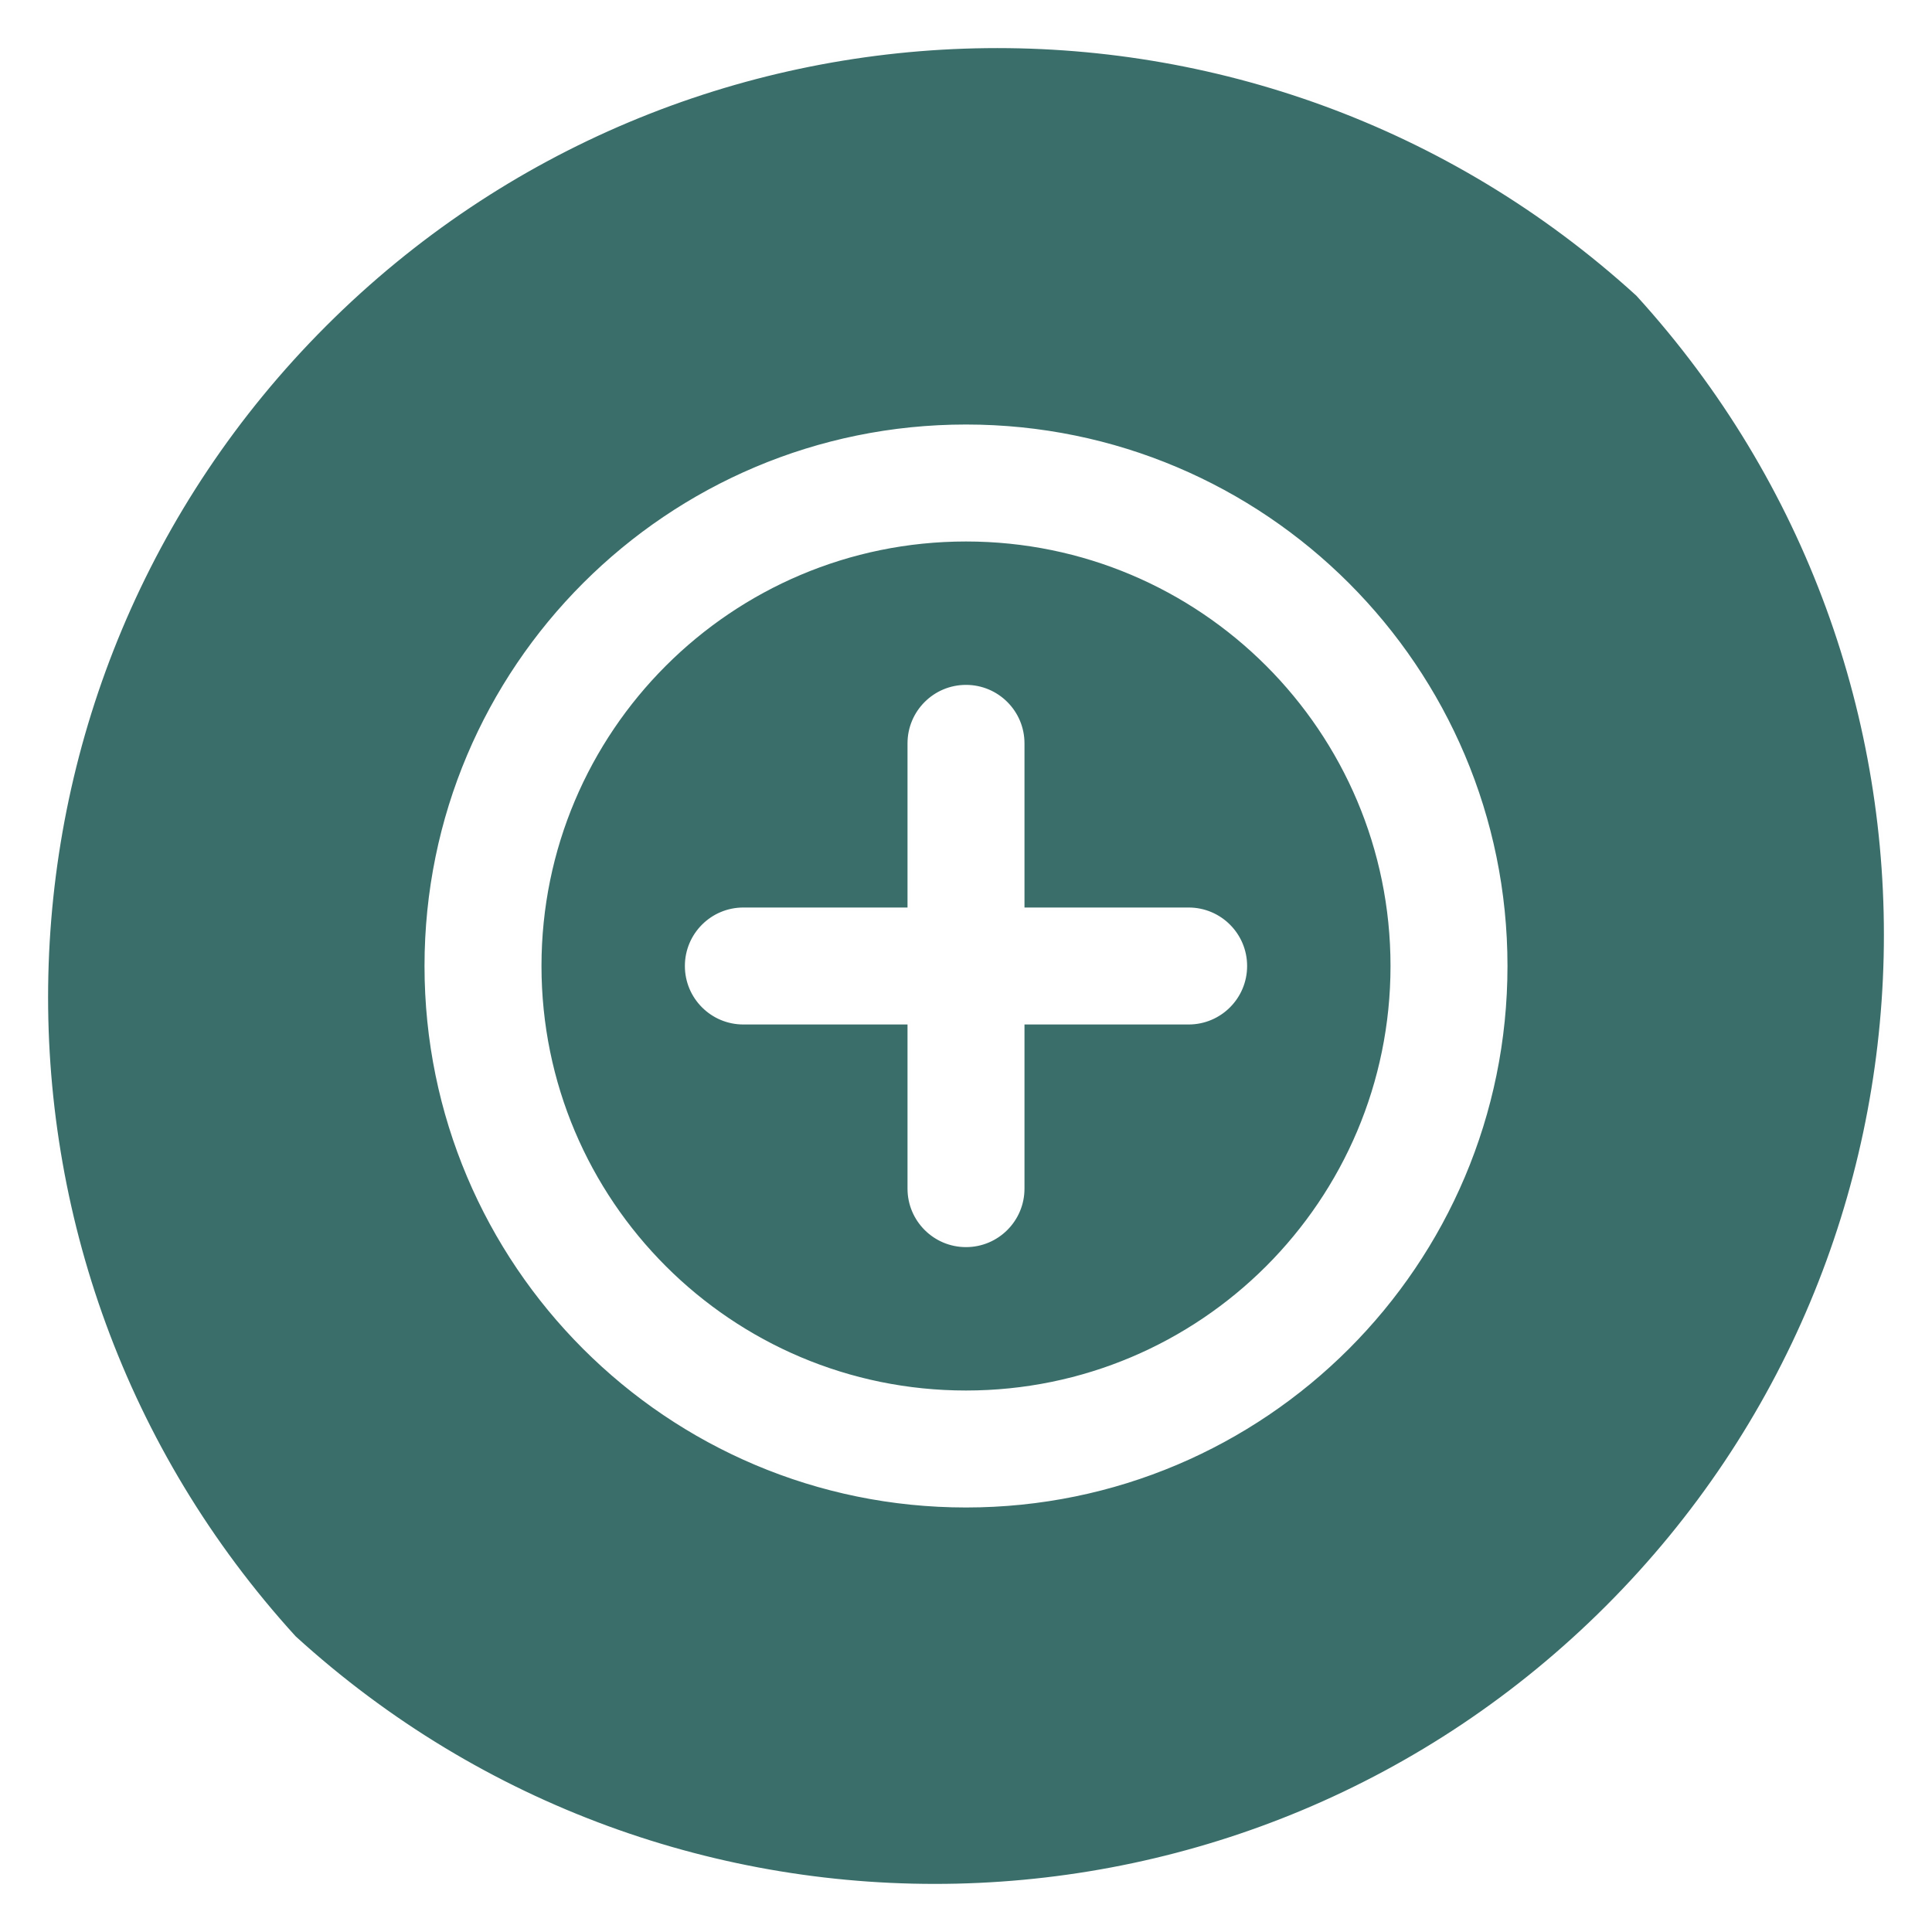
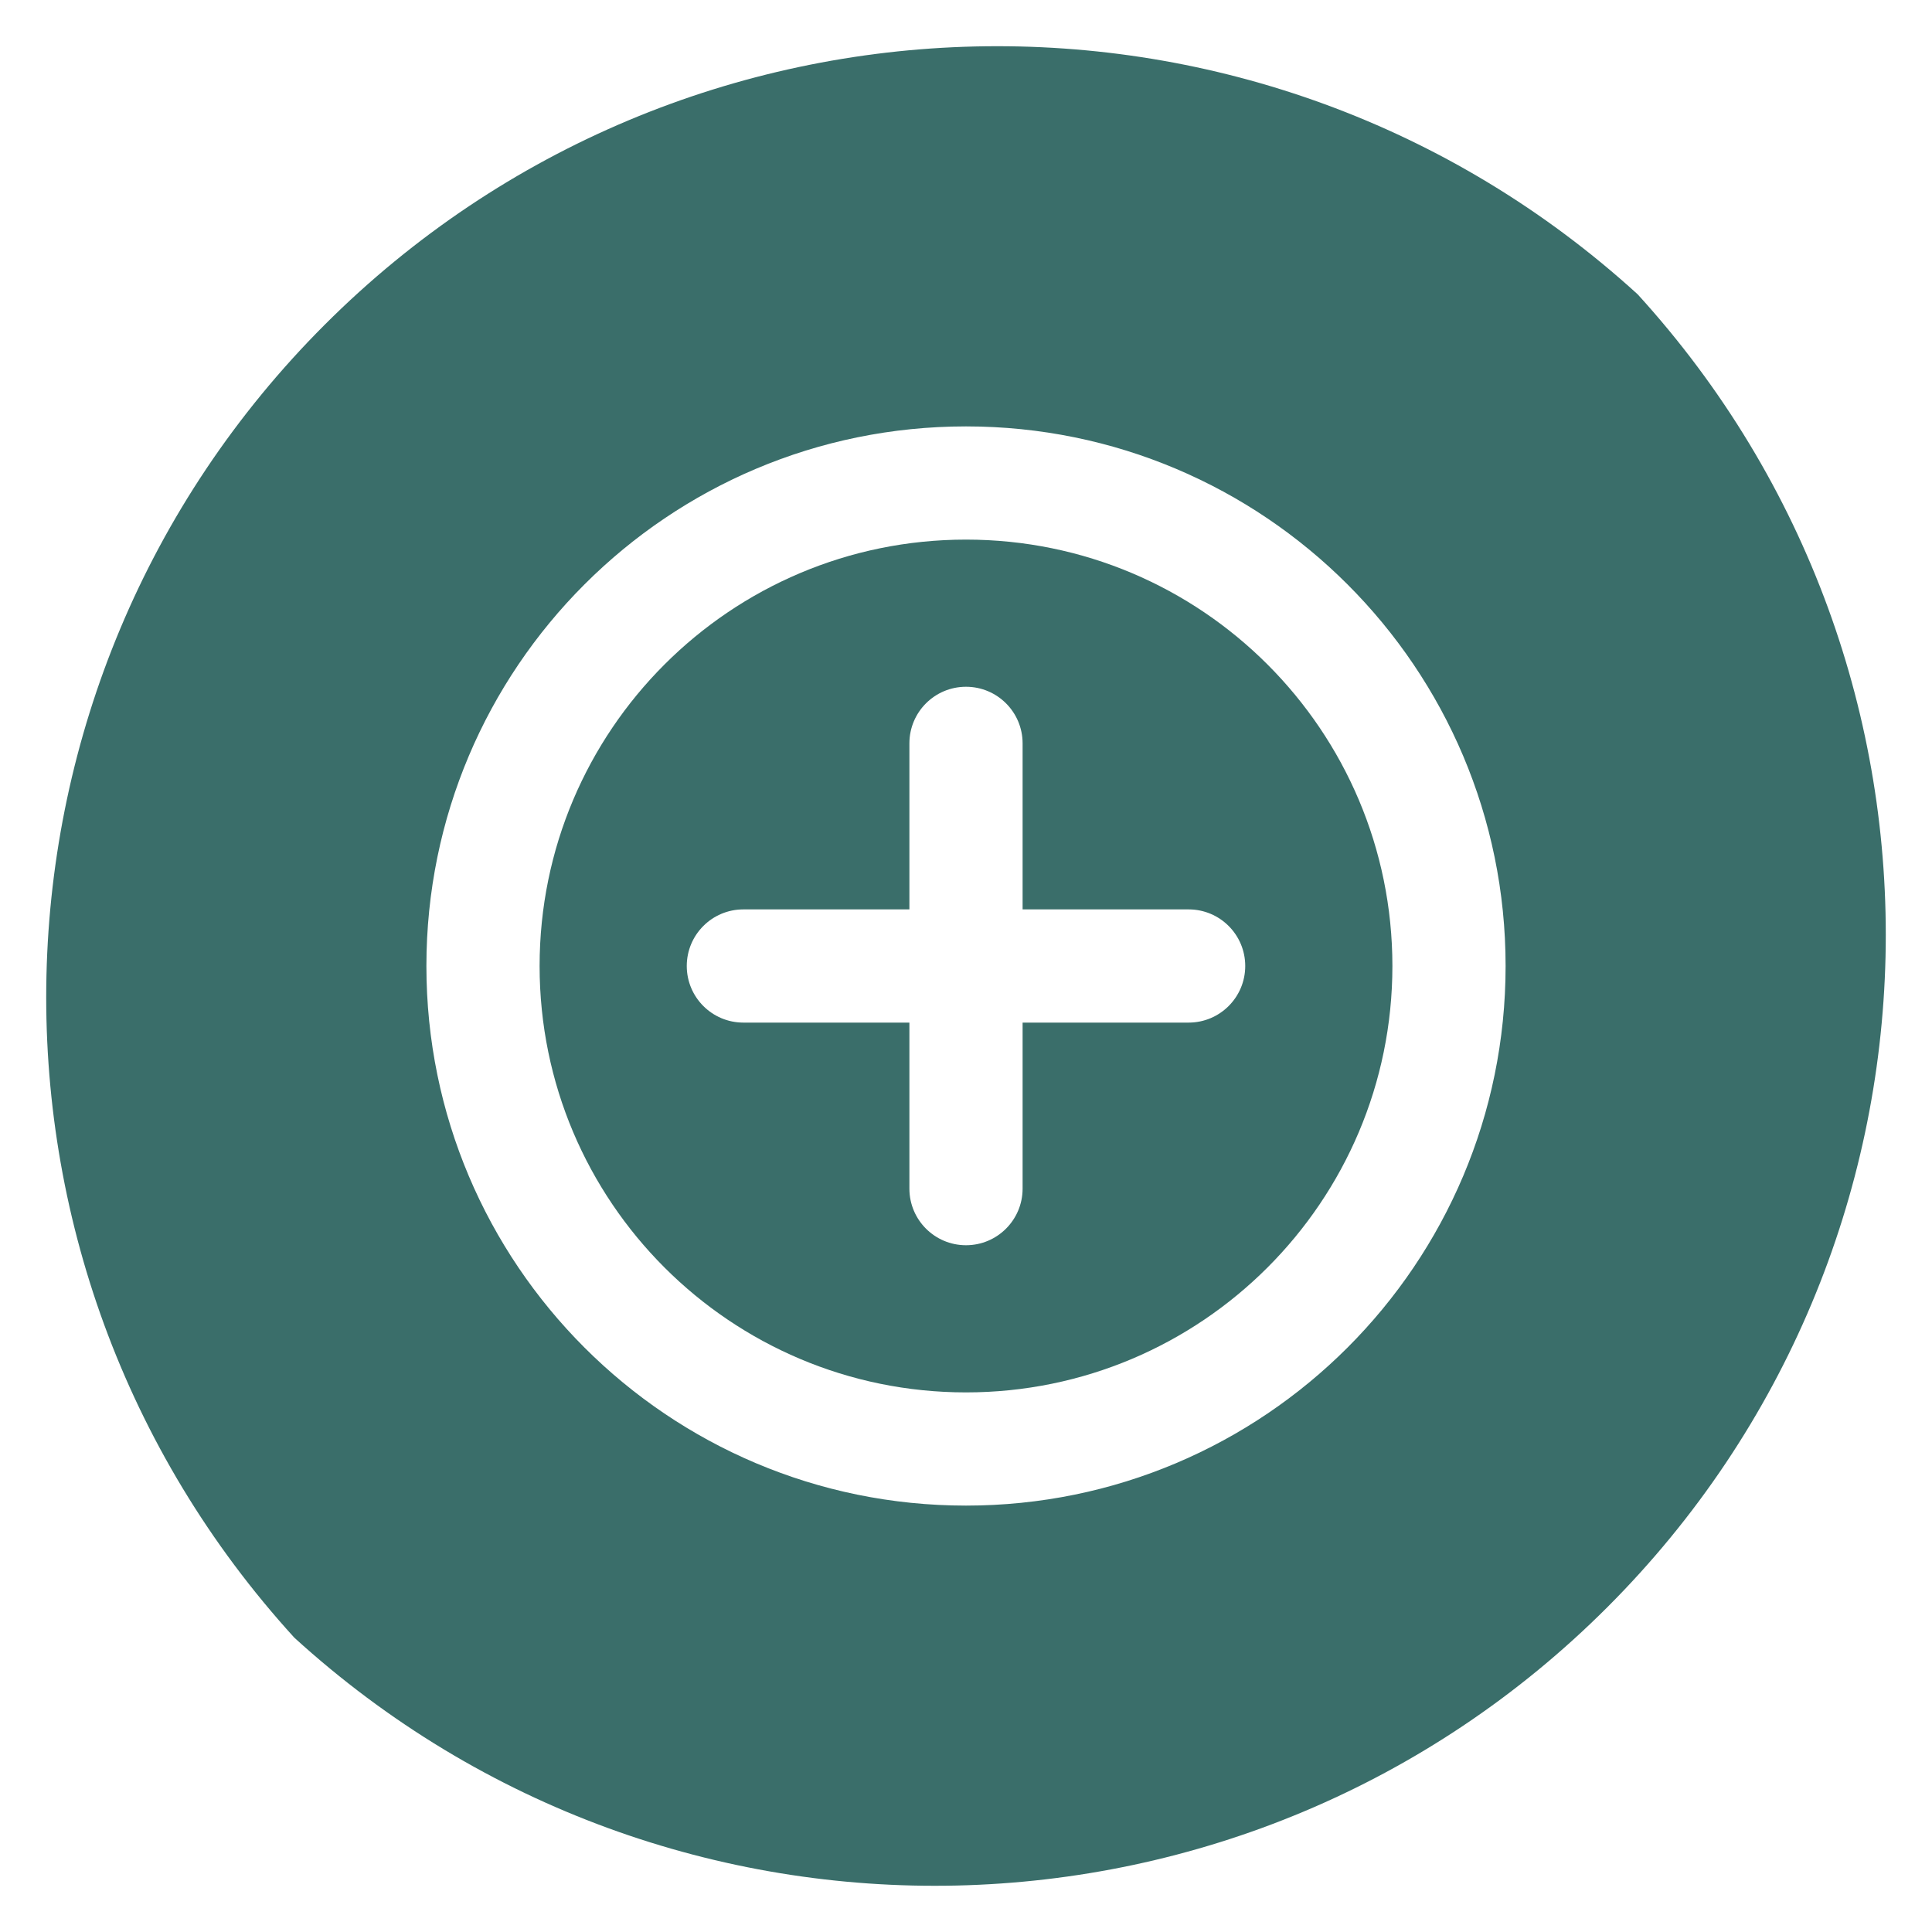
- <svg xmlns="http://www.w3.org/2000/svg" fill="#3A6E6A" stroke="#fefefe" viewBox="144 144 512 512">
+ <svg xmlns="http://www.w3.org/2000/svg" fill="#3A6E6A" stroke="transparent" viewBox="144 144 512 512">
  <path d="M400 287a113 113 0 1 0 0 226 113 113 0 0 0 0-226zm59 128h-44v44a15 15 0 1 1-30 0v-44h-44a15 15 0 1 1 0-30h44v-44a15 15 0 1 1 30 0v44h44a15 15 0 1 1 0 30z" />
  <path d="M578 222a252 252 0 0 0-356 356 252 252 0 0 0 356-356zM400 543a143 143 0 1 1 0-286 143 143 0 0 1 0 286z" />
</svg>
